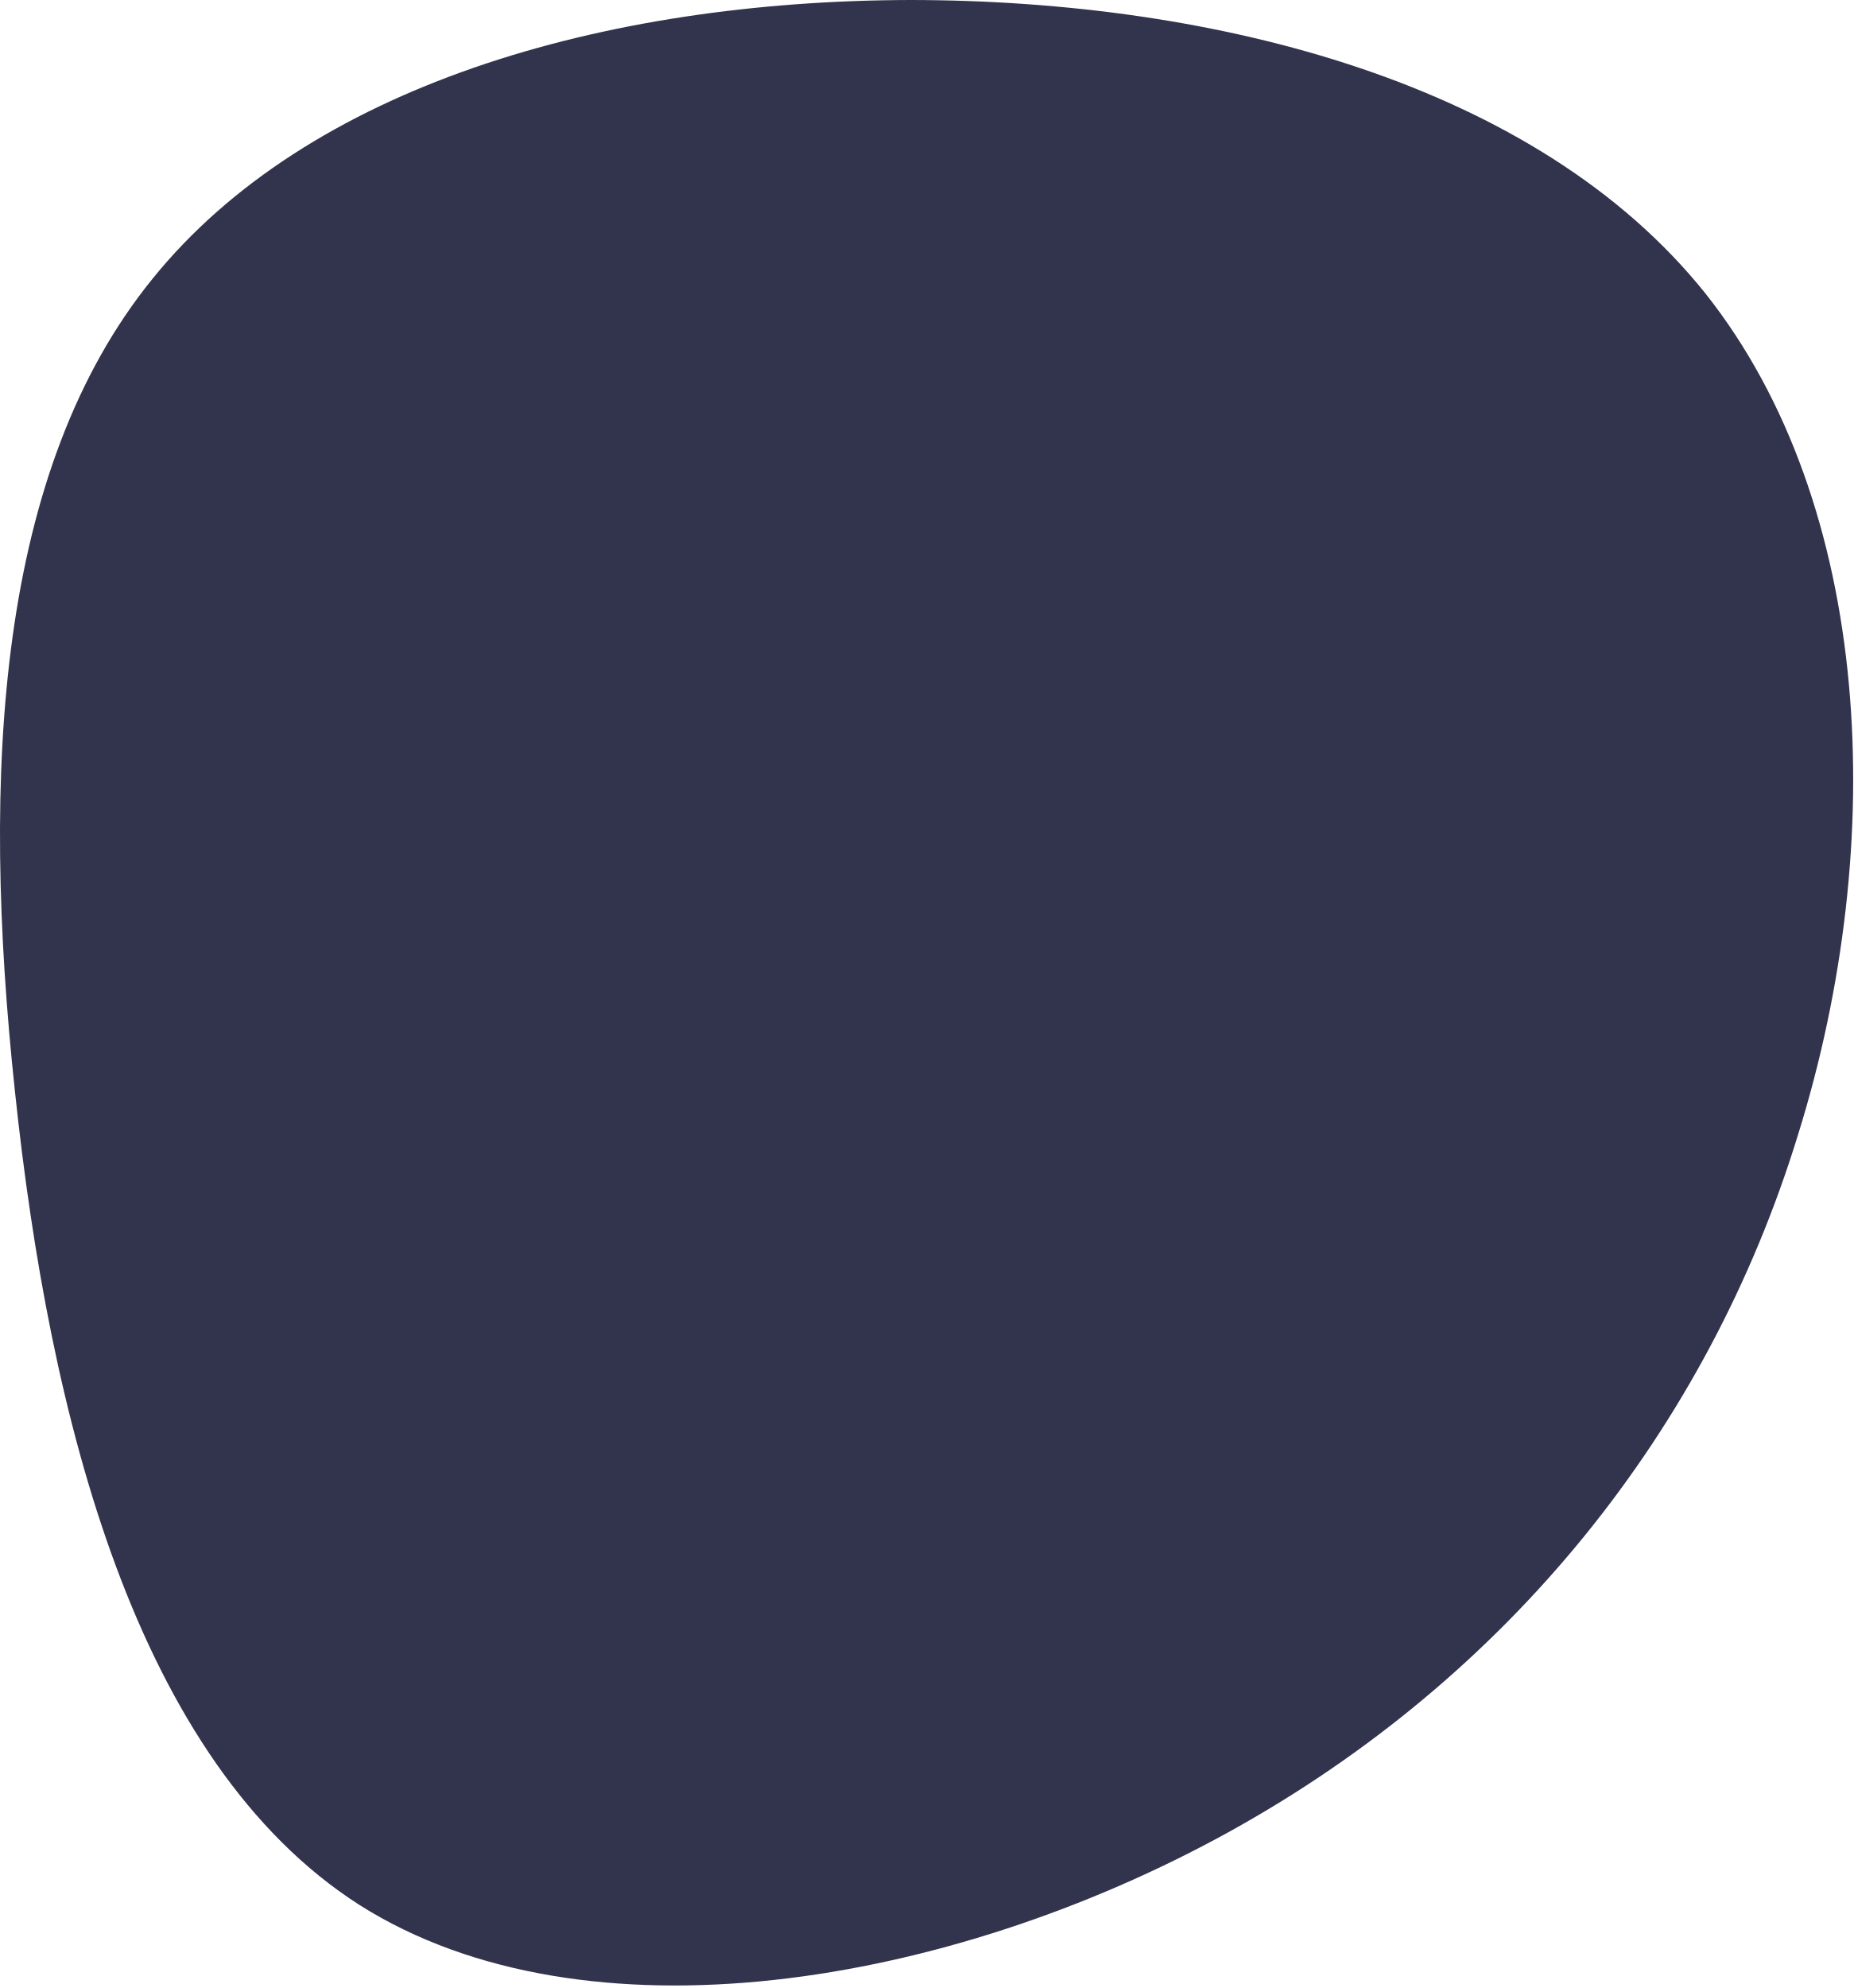
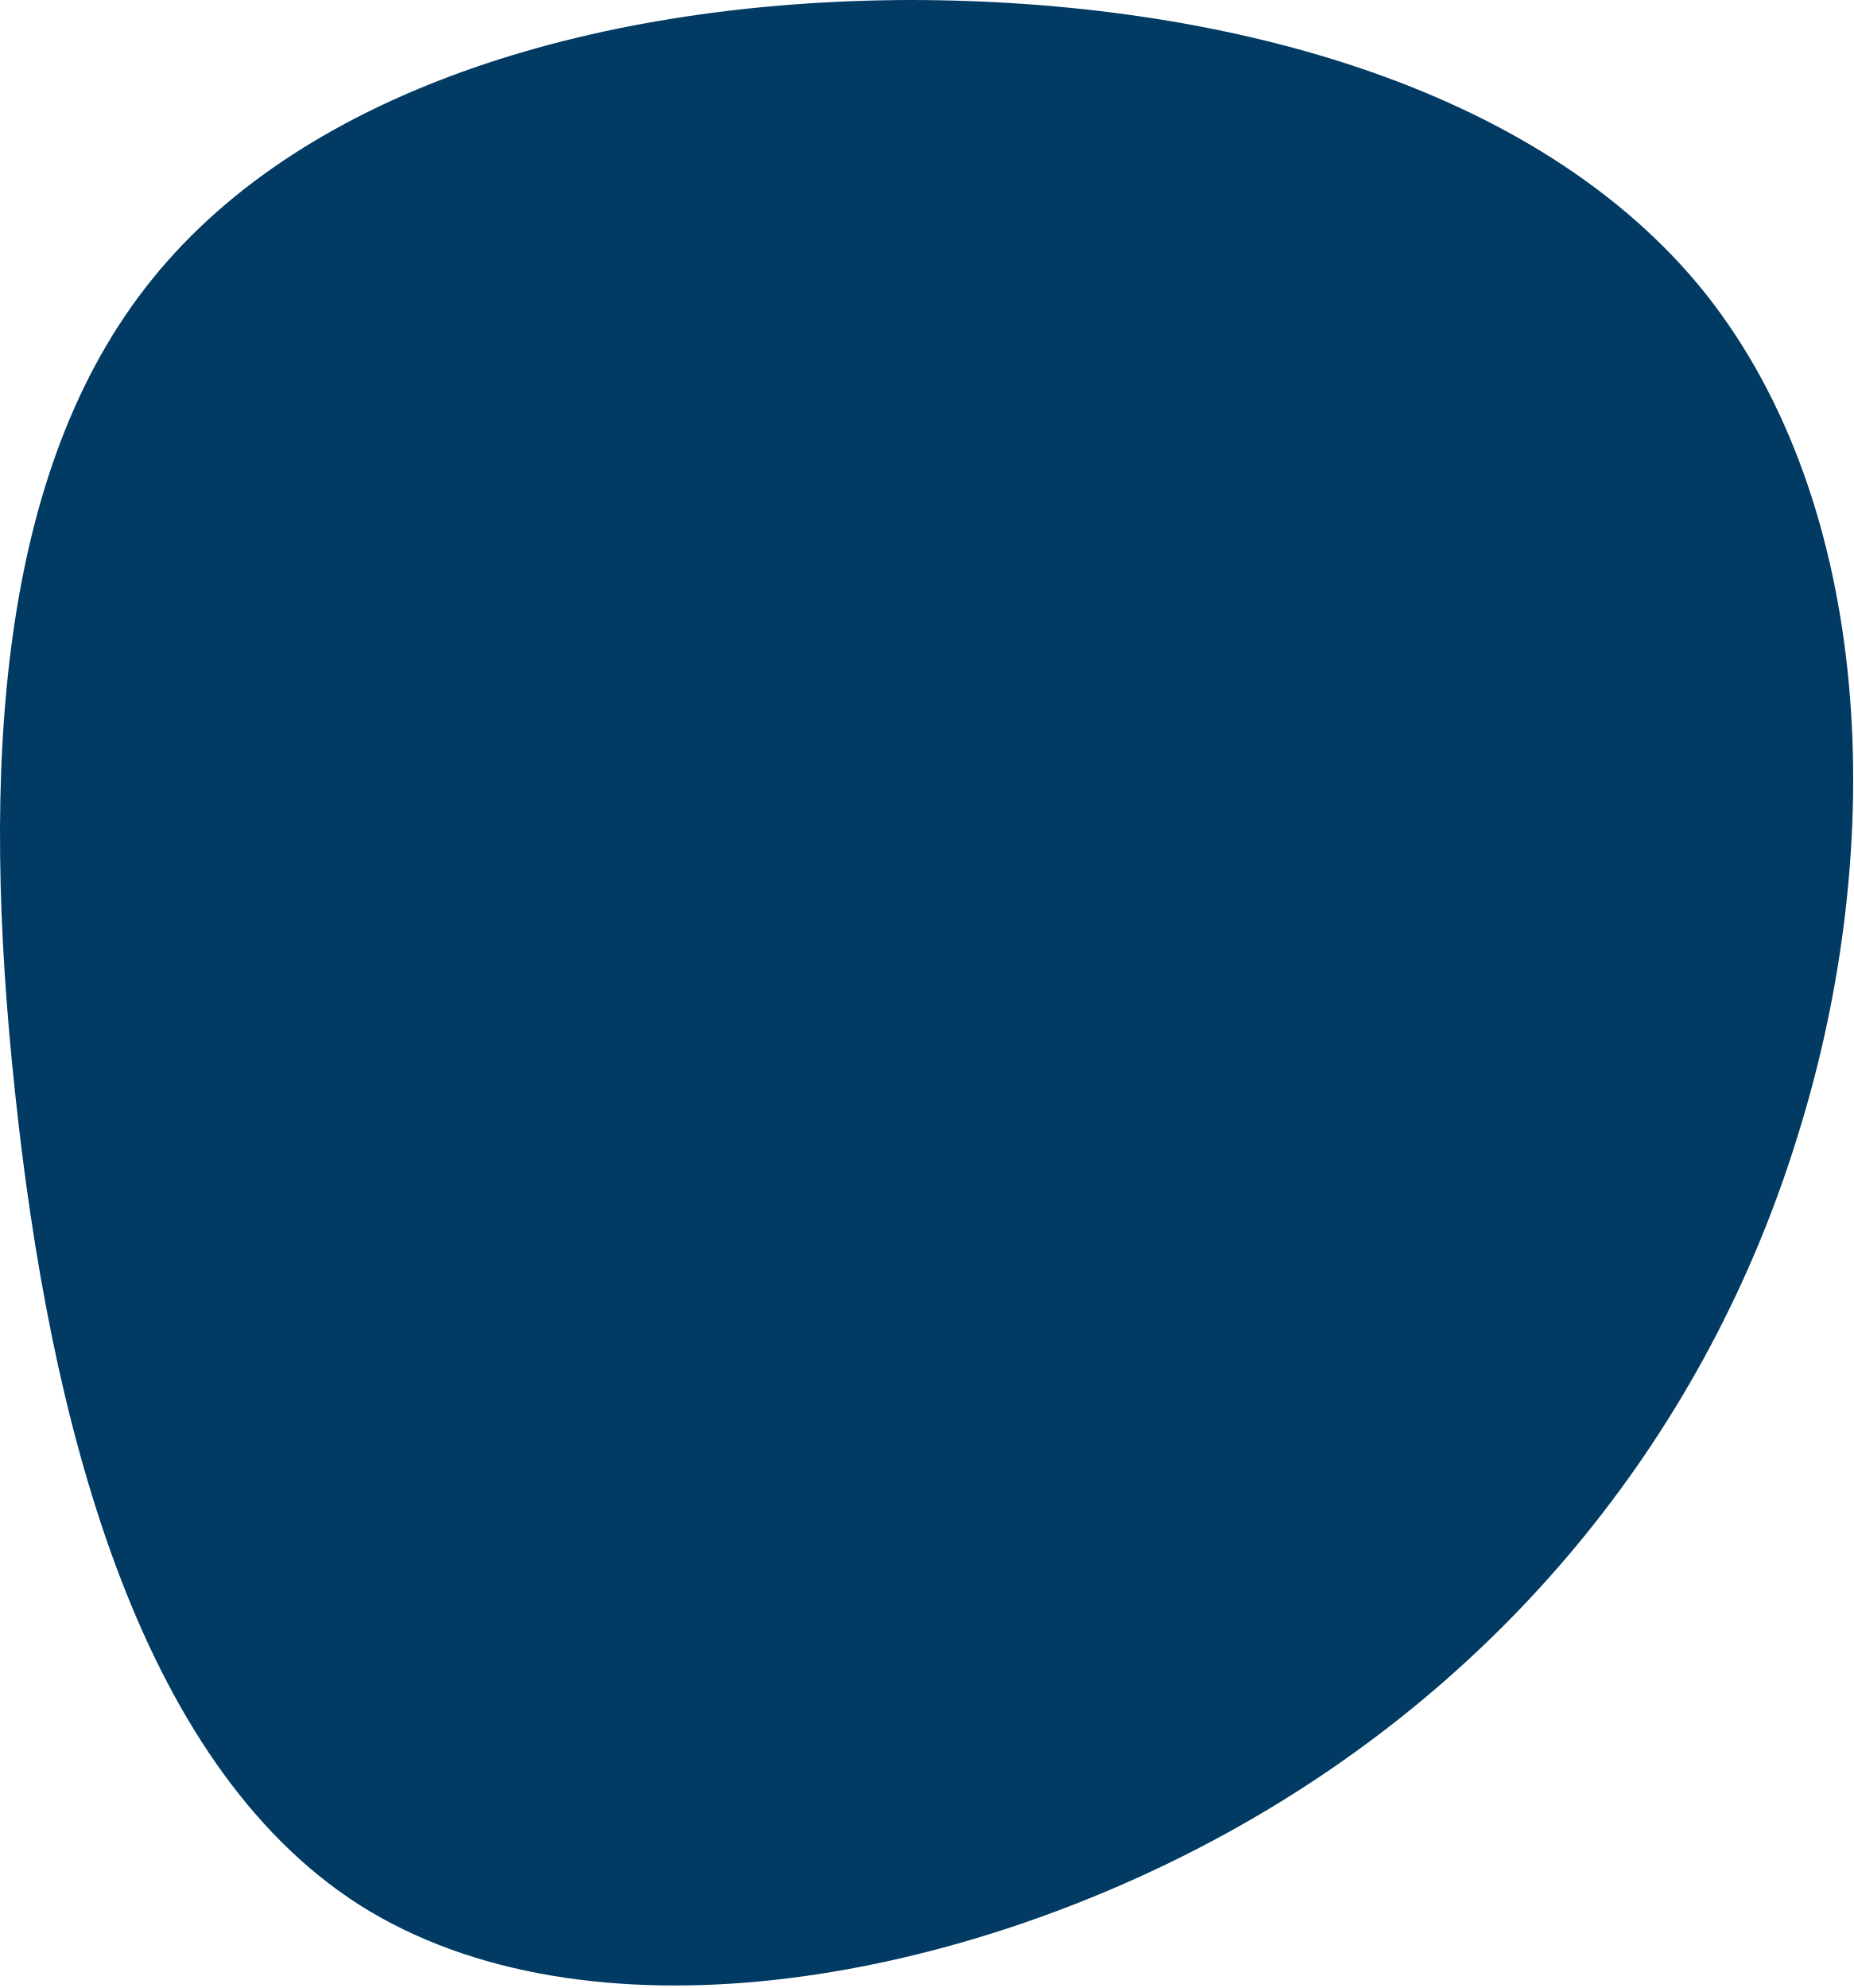
<svg xmlns="http://www.w3.org/2000/svg" width="458" height="491" viewBox="0 0 458 491" fill="none">
-   <path d="M303.457 452.526C234.219 490.701 144.538 505.671 88.896 470.553C33.342 435.103 12.159 349.654 3.711 269.744C-4.826 190.165 -0.628 116.126 37.611 68.935C75.939 21.414 148.816 0.168 224.933 0C300.63 0.074 379.744 20.563 421.29 72.468C462.748 124.704 466.727 208.026 444.153 280.332C421.822 353.059 372.696 414.35 303.457 452.526Z" fill="#32334C" />
+   <path d="M303.457 452.526C234.219 490.701 144.538 505.671 88.896 470.553C33.342 435.103 12.159 349.654 3.711 269.744C-4.826 190.165 -0.628 116.126 37.611 68.935C75.939 21.414 148.816 0.168 224.933 0C300.63 0.074 379.744 20.563 421.29 72.468C462.748 124.704 466.727 208.026 444.153 280.332C421.822 353.059 372.696 414.35 303.457 452.526Z" fill="#013a63" />
</svg>
